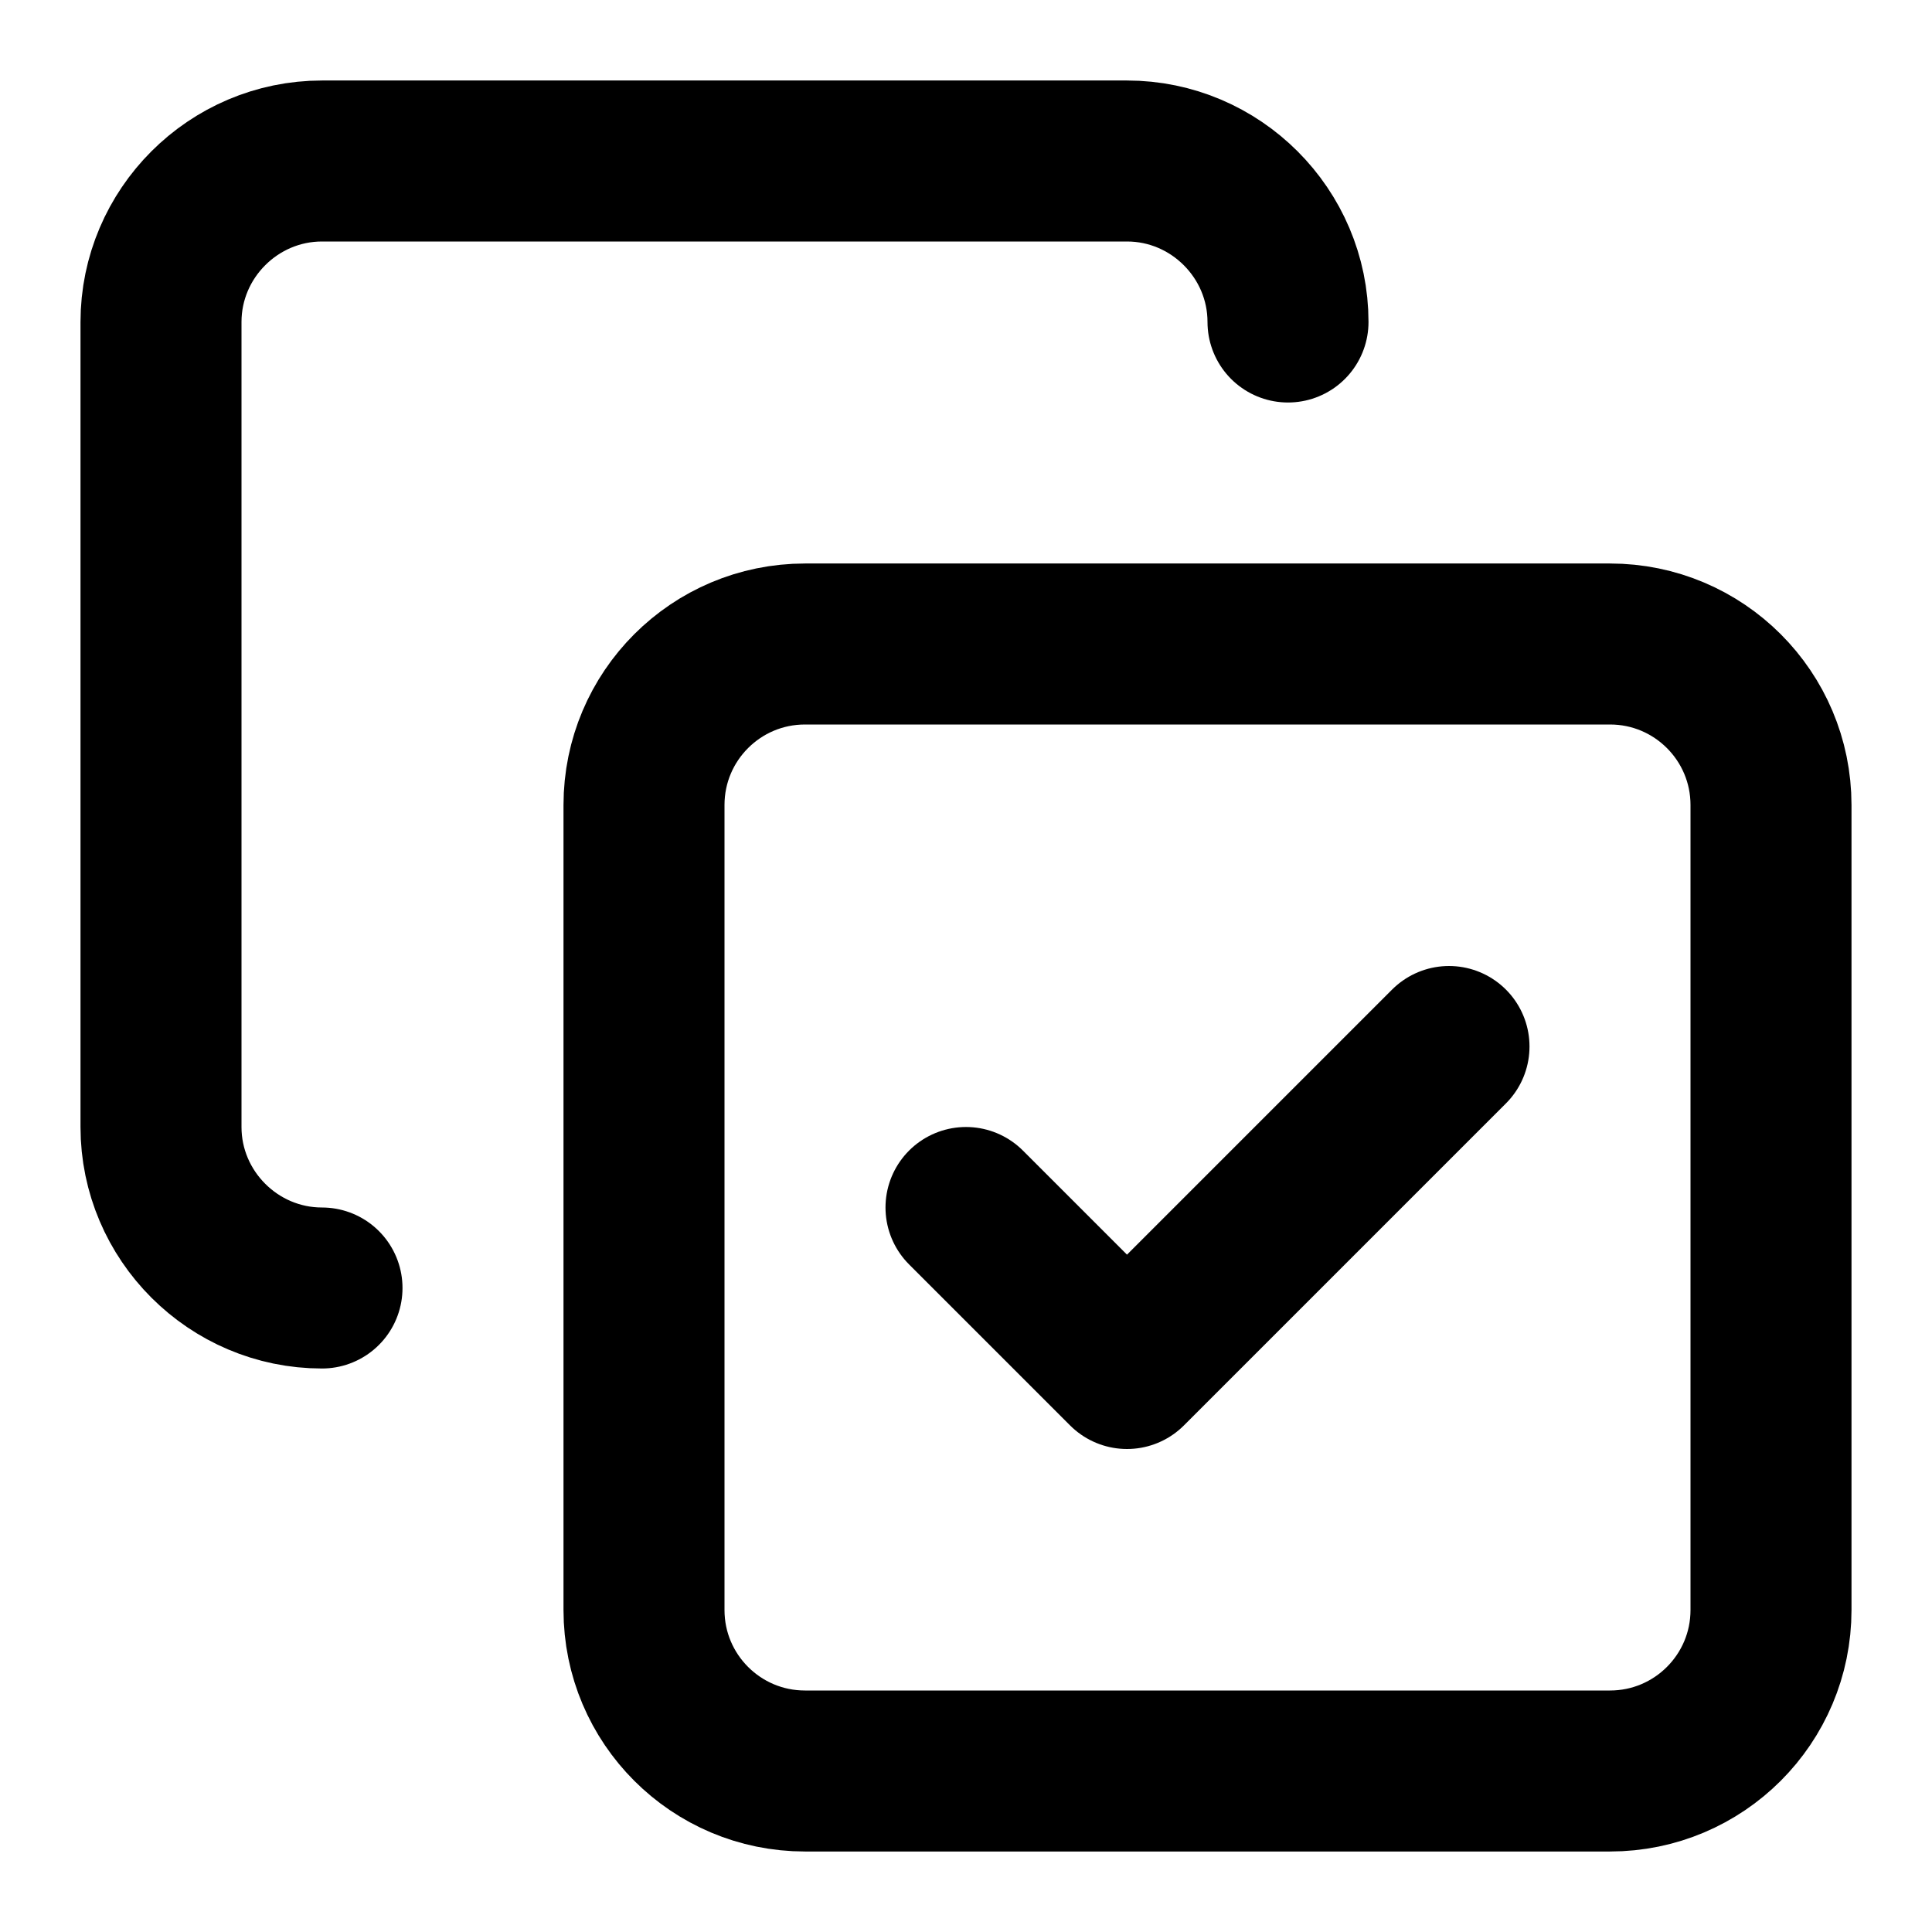
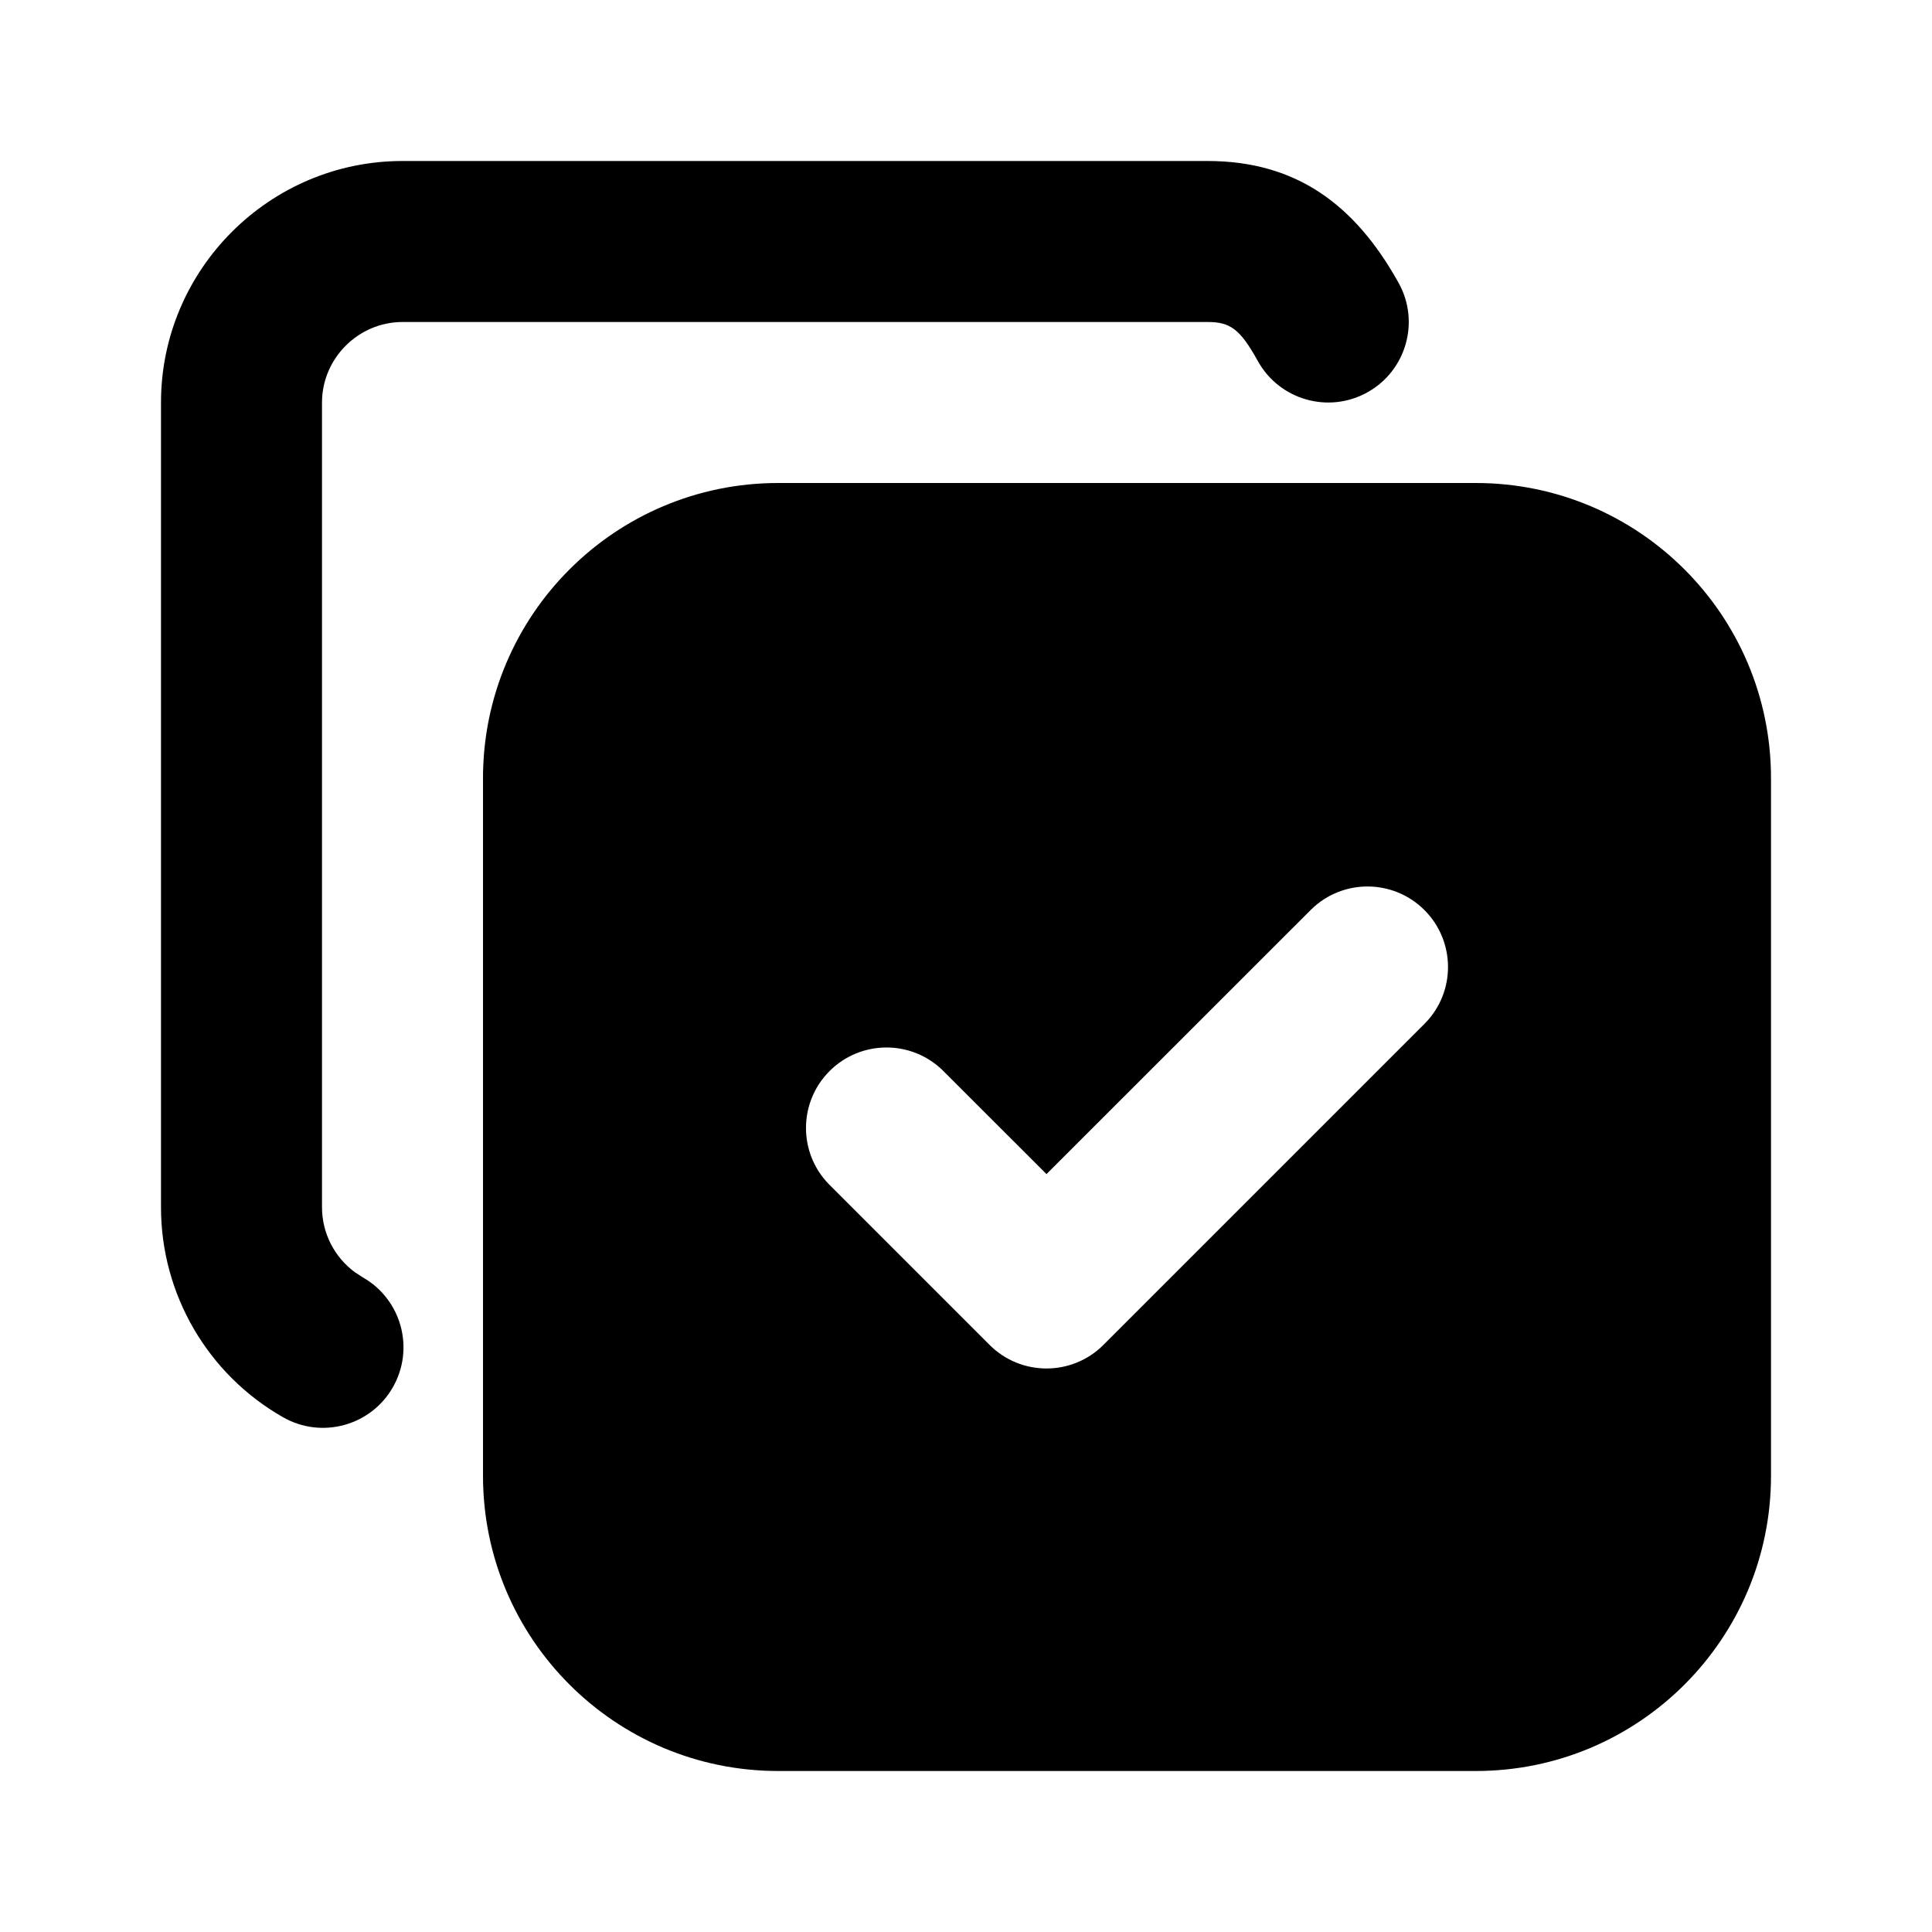
- <svg xmlns="http://www.w3.org/2000/svg" stroke="currentColor" fill="none" stroke-width="2" viewBox="0 0 24 24" stroke-linecap="round" stroke-linejoin="round" height="200px" width="200px">
-   <path d="m12 15 2 2 4-4" />
-   <rect width="14" height="14" x="8" y="8" rx="2" ry="2" />
-   <path d="M4 16c-1.1 0-2-.9-2-2V4c0-1.1.9-2 2-2h10c1.1 0 2 .9 2 2" />
+ <svg xmlns="http://www.w3.org/2000/svg" stroke="currentColor" fill="currentColor" stroke-width="0" viewBox="0 0 24 24" height="200px" width="200px">
+   <path d="M18.333 6a3.667 3.667 0 0 1 3.667 3.667v8.666a3.667 3.667 0 0 1 -3.667 3.667h-8.666a3.667 3.667 0 0 1 -3.667 -3.667v-8.666a3.667 3.667 0 0 1 3.667 -3.667zm-3.333 -4c1.094 0 1.828 .533 2.374 1.514a1 1 0 1 1 -1.748 .972c-.221 -.398 -.342 -.486 -.626 -.486h-10c-.548 0 -1 .452 -1 1v9.998c0 .32 .154 .618 .407 .805l.1 .065a1 1 0 1 1 -.99 1.738a3 3 0 0 1 -1.517 -2.606v-10c0 -1.652 1.348 -3 3 -3zm1.293 9.293l-3.293 3.292l-1.293 -1.292a1 1 0 0 0 -1.414 1.414l2 2a1 1 0 0 0 1.414 0l4 -4a1 1 0 0 0 -1.414 -1.414" />
</svg>
